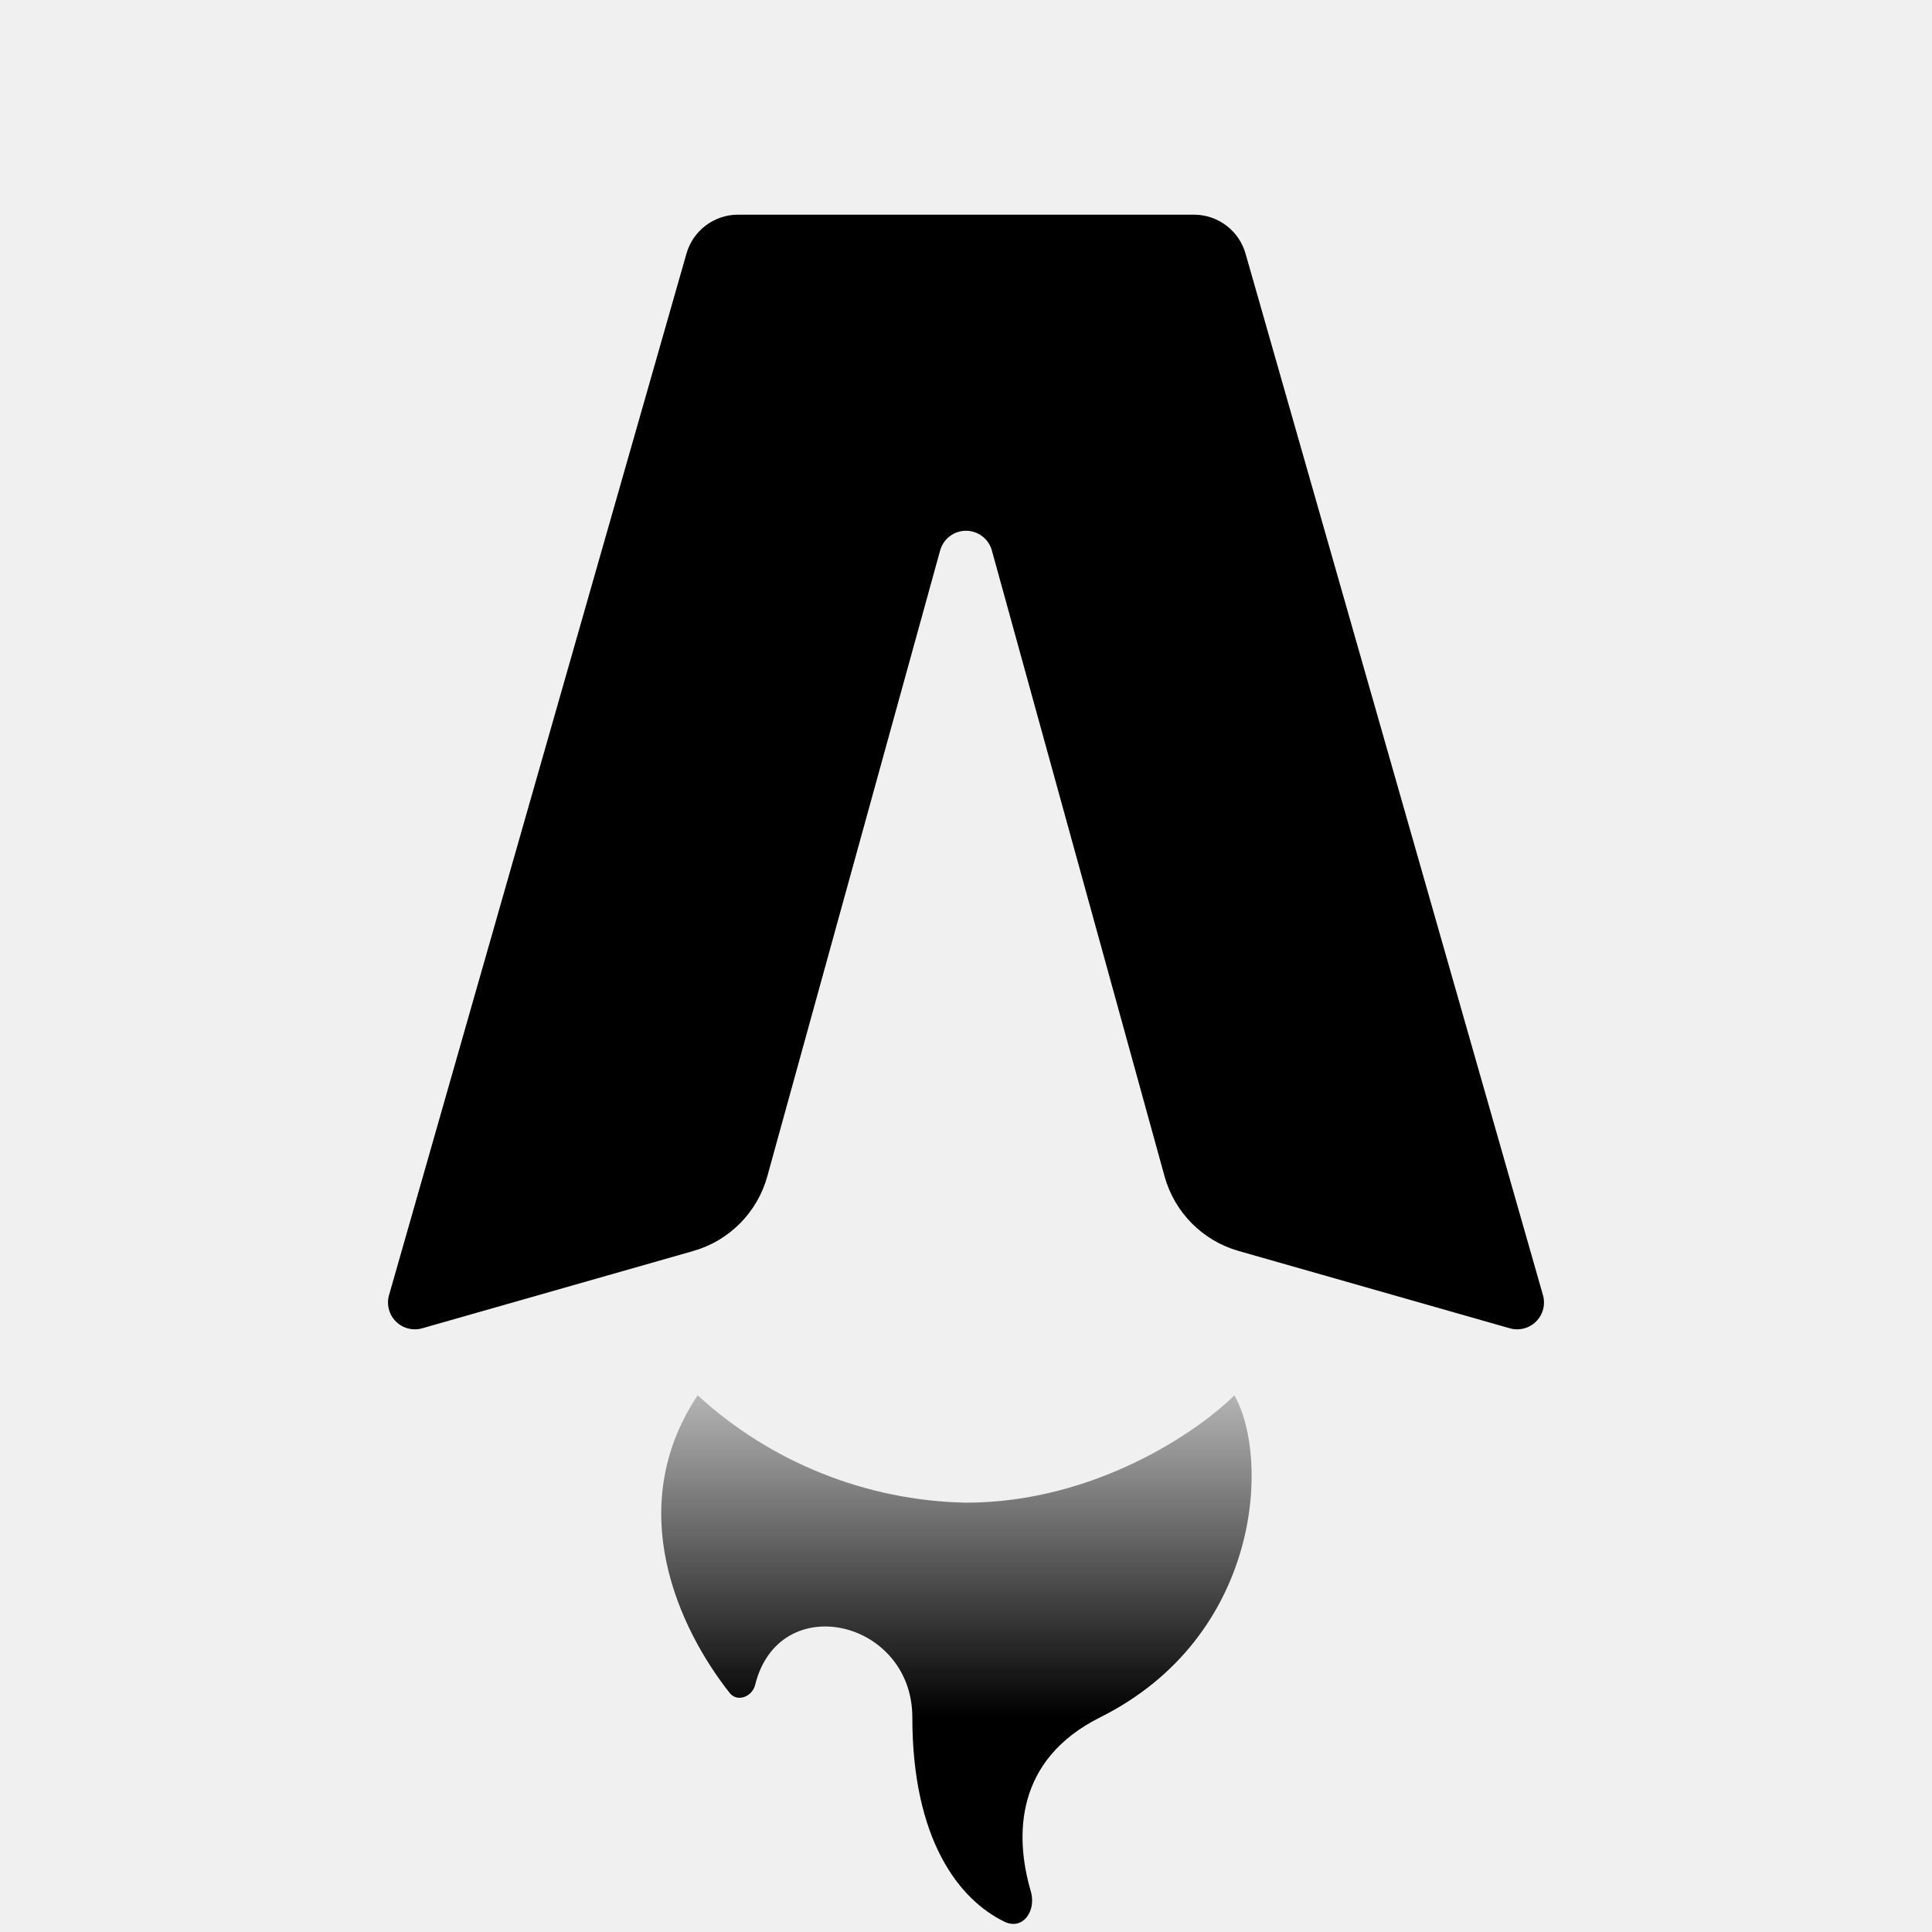
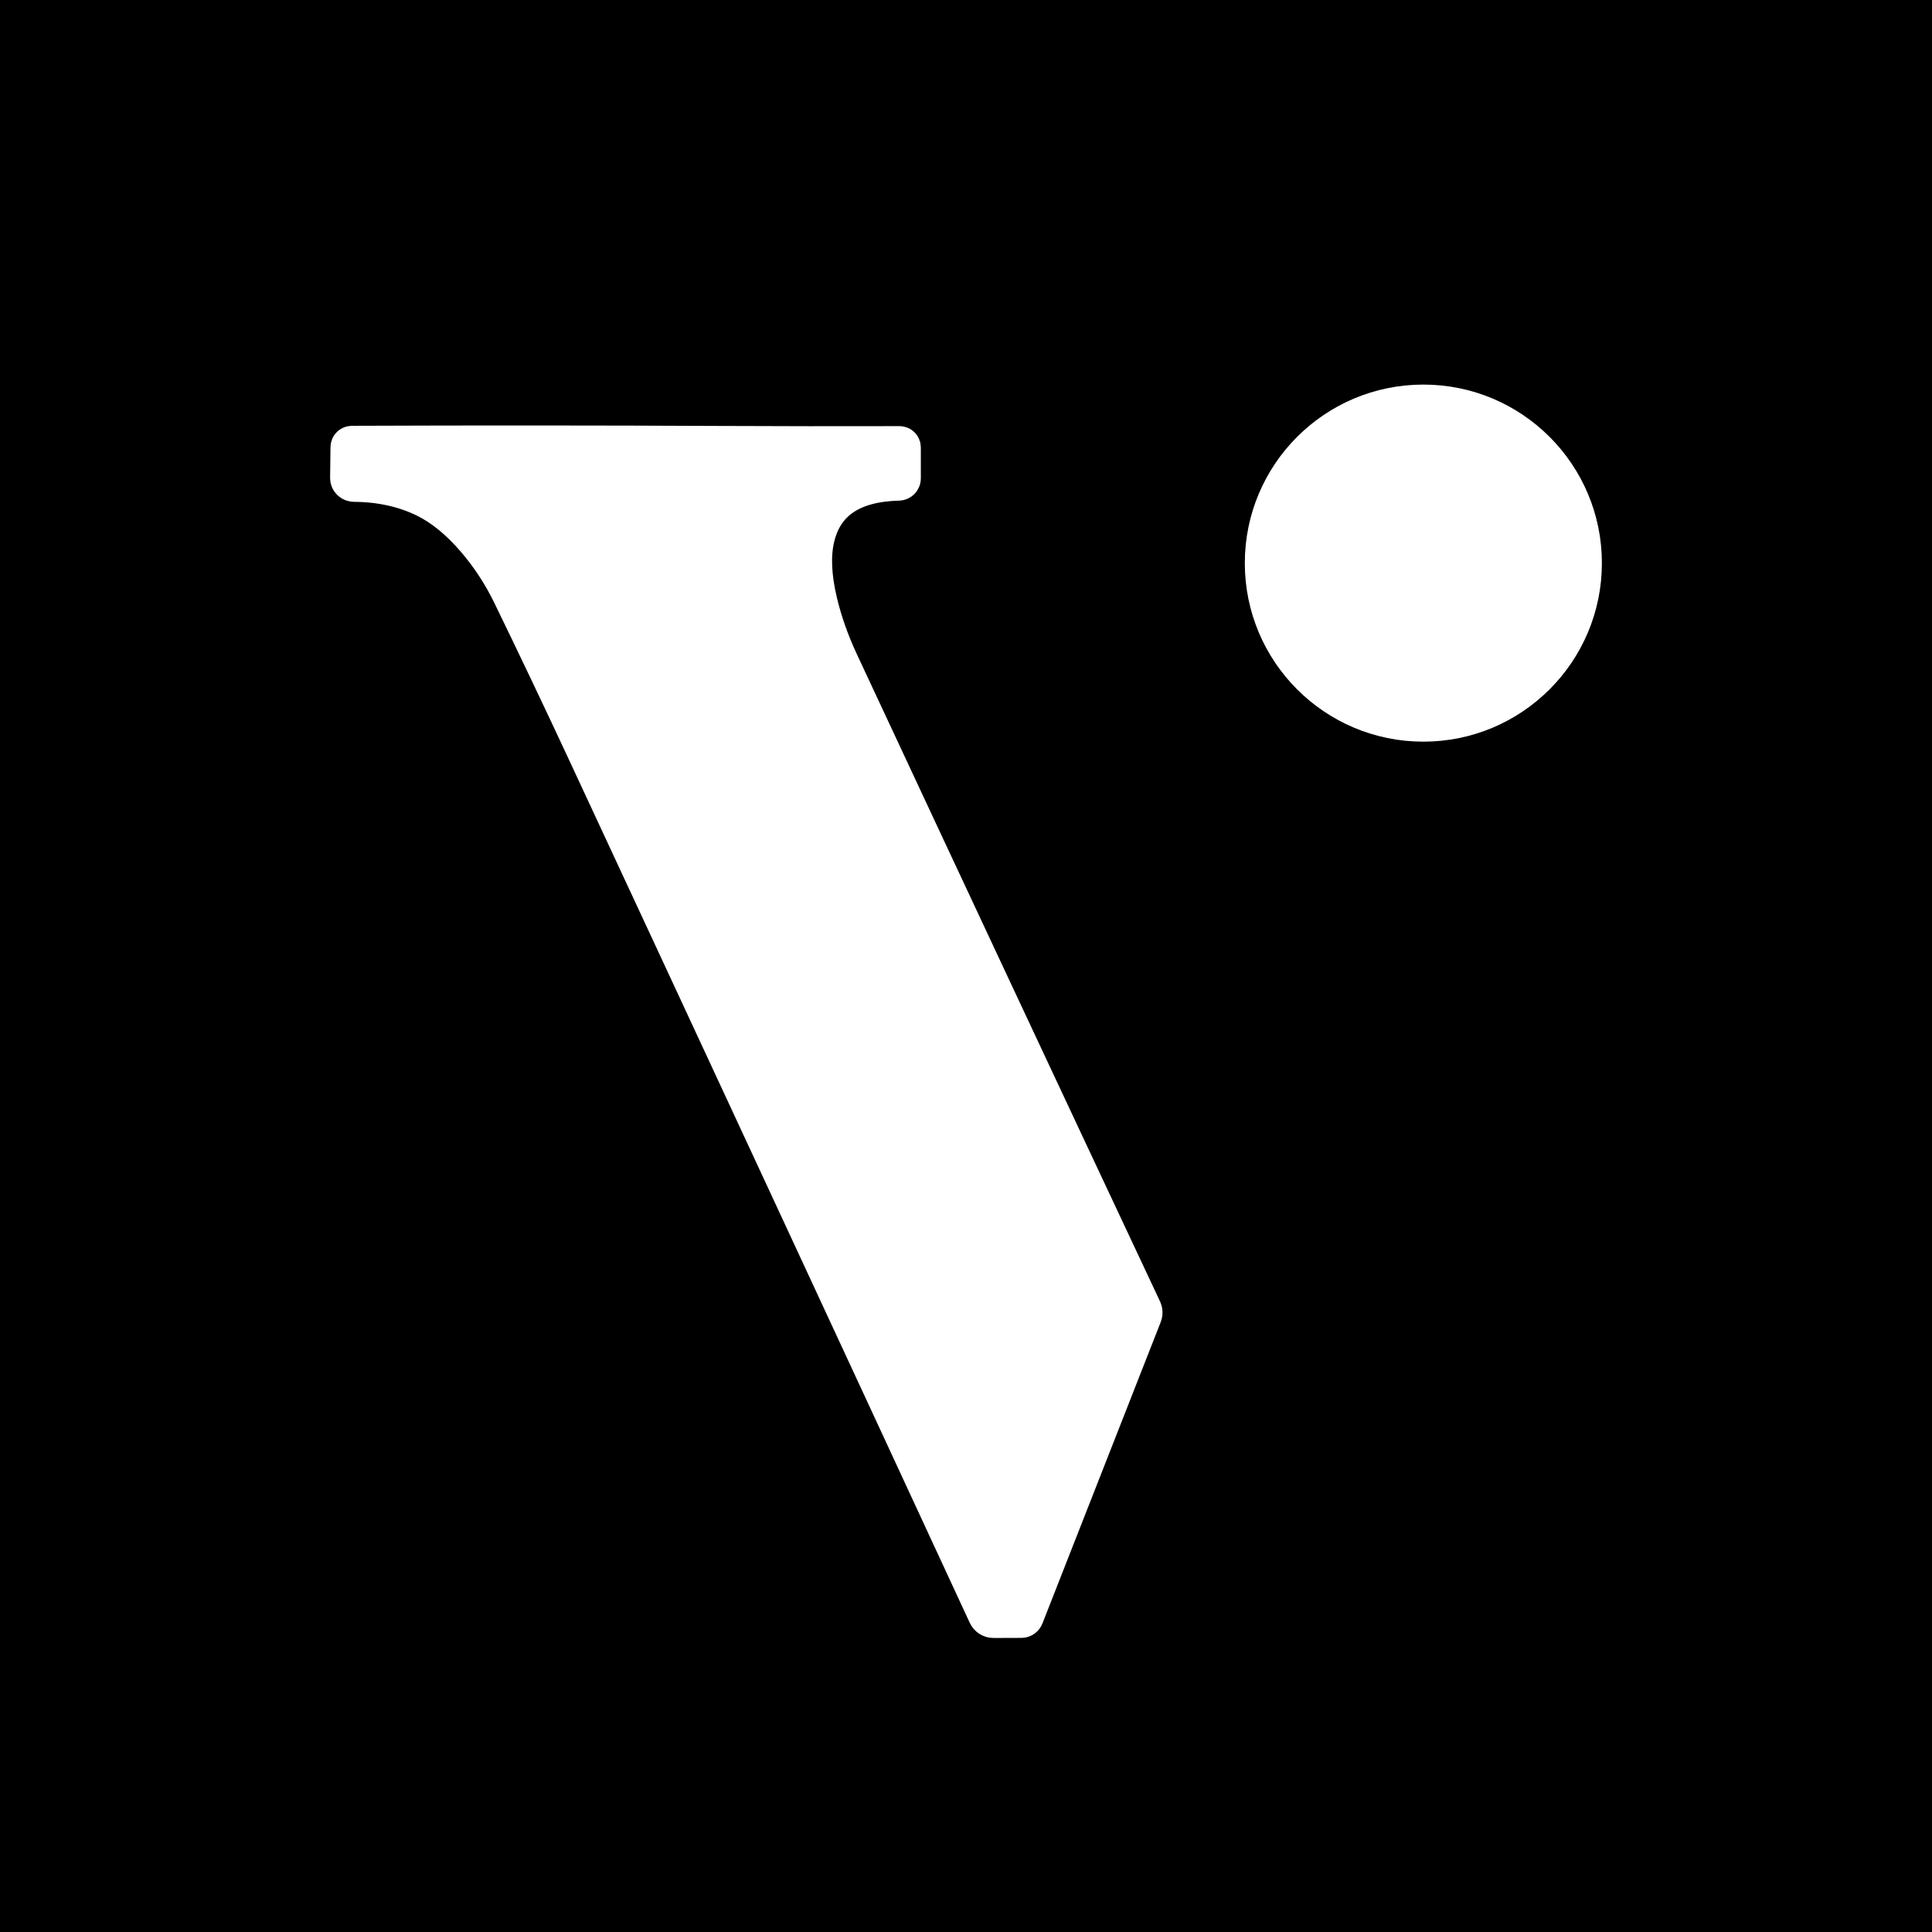
- <svg xmlns="http://www.w3.org/2000/svg" fill="none" viewBox="0 0 36 36">
-   <path fill="#000" d="M22.25 4h-8.5a1 1 0 0 0-.96.73l-5.54 19.4a.5.5 0 0 0 .62.62l5.05-1.44a2 2 0 0 0 1.38-1.4l3.22-11.66a.5.5 0 0 1 .96 0l3.22 11.67a2 2 0 0 0 1.38 1.39l5.05 1.44a.5.5 0 0 0 .62-.62l-5.54-19.4a1 1 0 0 0-.96-.73Z" />
-   <path fill="url(#gradient)" d="M18 28a7.63 7.63 0 0 1-5-2c-1.4 2.1-.35 4.35.6 5.55.14.17.41.07.47-.15.44-1.8 2.93-1.22 2.93.6 0 2.28.87 3.4 1.72 3.81.34.16.59-.2.49-.56-.31-1.05-.29-2.46 1.29-3.25 3-1.5 3.17-4.83 2.5-6-.67.67-2.6 2-5 2Z" />
-   <defs>
-     <linearGradient id="gradient" x1="16" x2="16" y1="32" y2="24" gradientUnits="userSpaceOnUse">
-       <stop stop-color="#000" />
-       <stop offset="1" stop-color="#000" stop-opacity="0" />
-     </linearGradient>
-   </defs>
-   <style>
-     @media (prefers-color-scheme:dark){:root{filter:invert(100%)}}
-   </style>
+ <svg xmlns="http://www.w3.org/2000/svg" width="100%" height="100%" viewBox="0 0 256 256" version="1.1" xml:space="preserve" style="fill-rule:evenodd;clip-rule:evenodd;stroke-linejoin:round;stroke-miterlimit:2;">
+   <g id="background">
+     <rect x="0" y="0" width="256" height="256" />
+   </g>
+   <g transform="matrix(0.629266,0,0,0.629266,55.9585,48.4261)">
+     <g transform="matrix(1,0,0,1,-113.5,-79)">
+       <circle cx="324.29" cy="120.62" r="33.62" style="fill:white;stroke:white;stroke-width:7.95px;" />
+     </g>
+     <g transform="matrix(1,0,0,1,-113.5,-79)">
+       <path d="M176.06,95.71C188.707,95.77 201.353,95.783 214,95.75C214.274,95.75 214.5,95.976 214.5,96.25L214.5,102.77C214.5,103.158 214.187,103.479 213.8,103.49C203.973,103.737 198.157,107.657 196.35,115.25C195.477,118.917 195.66,123.393 196.9,128.68C197.9,132.933 199.413,137.227 201.44,141.56C222.673,187.047 243.947,232.463 265.26,277.81C265.426,278.181 265.437,278.6 265.29,278.97L240.37,342.47C240.255,342.759 239.986,342.953 239.69,342.96L233.77,342.98C233.18,342.985 232.635,342.632 232.38,342.08C204.093,281.007 175.873,220.237 147.72,159.77C142.653,148.897 137.497,138.067 132.25,127.28C130.19,123.04 127.653,119.163 124.64,115.65C121.22,111.663 117.67,108.777 113.99,106.99C109.597,104.863 104.647,103.78 99.14,103.74C98.542,103.734 98.055,103.269 98.06,102.71L98.14,96.19C98.14,95.914 98.382,95.685 98.68,95.68C124.473,95.58 150.267,95.59 176.06,95.71Z" style="fill:white;fill-rule:nonzero;stroke:white;stroke-width:7.95px;" />
+     </g>
+   </g>
</svg>
